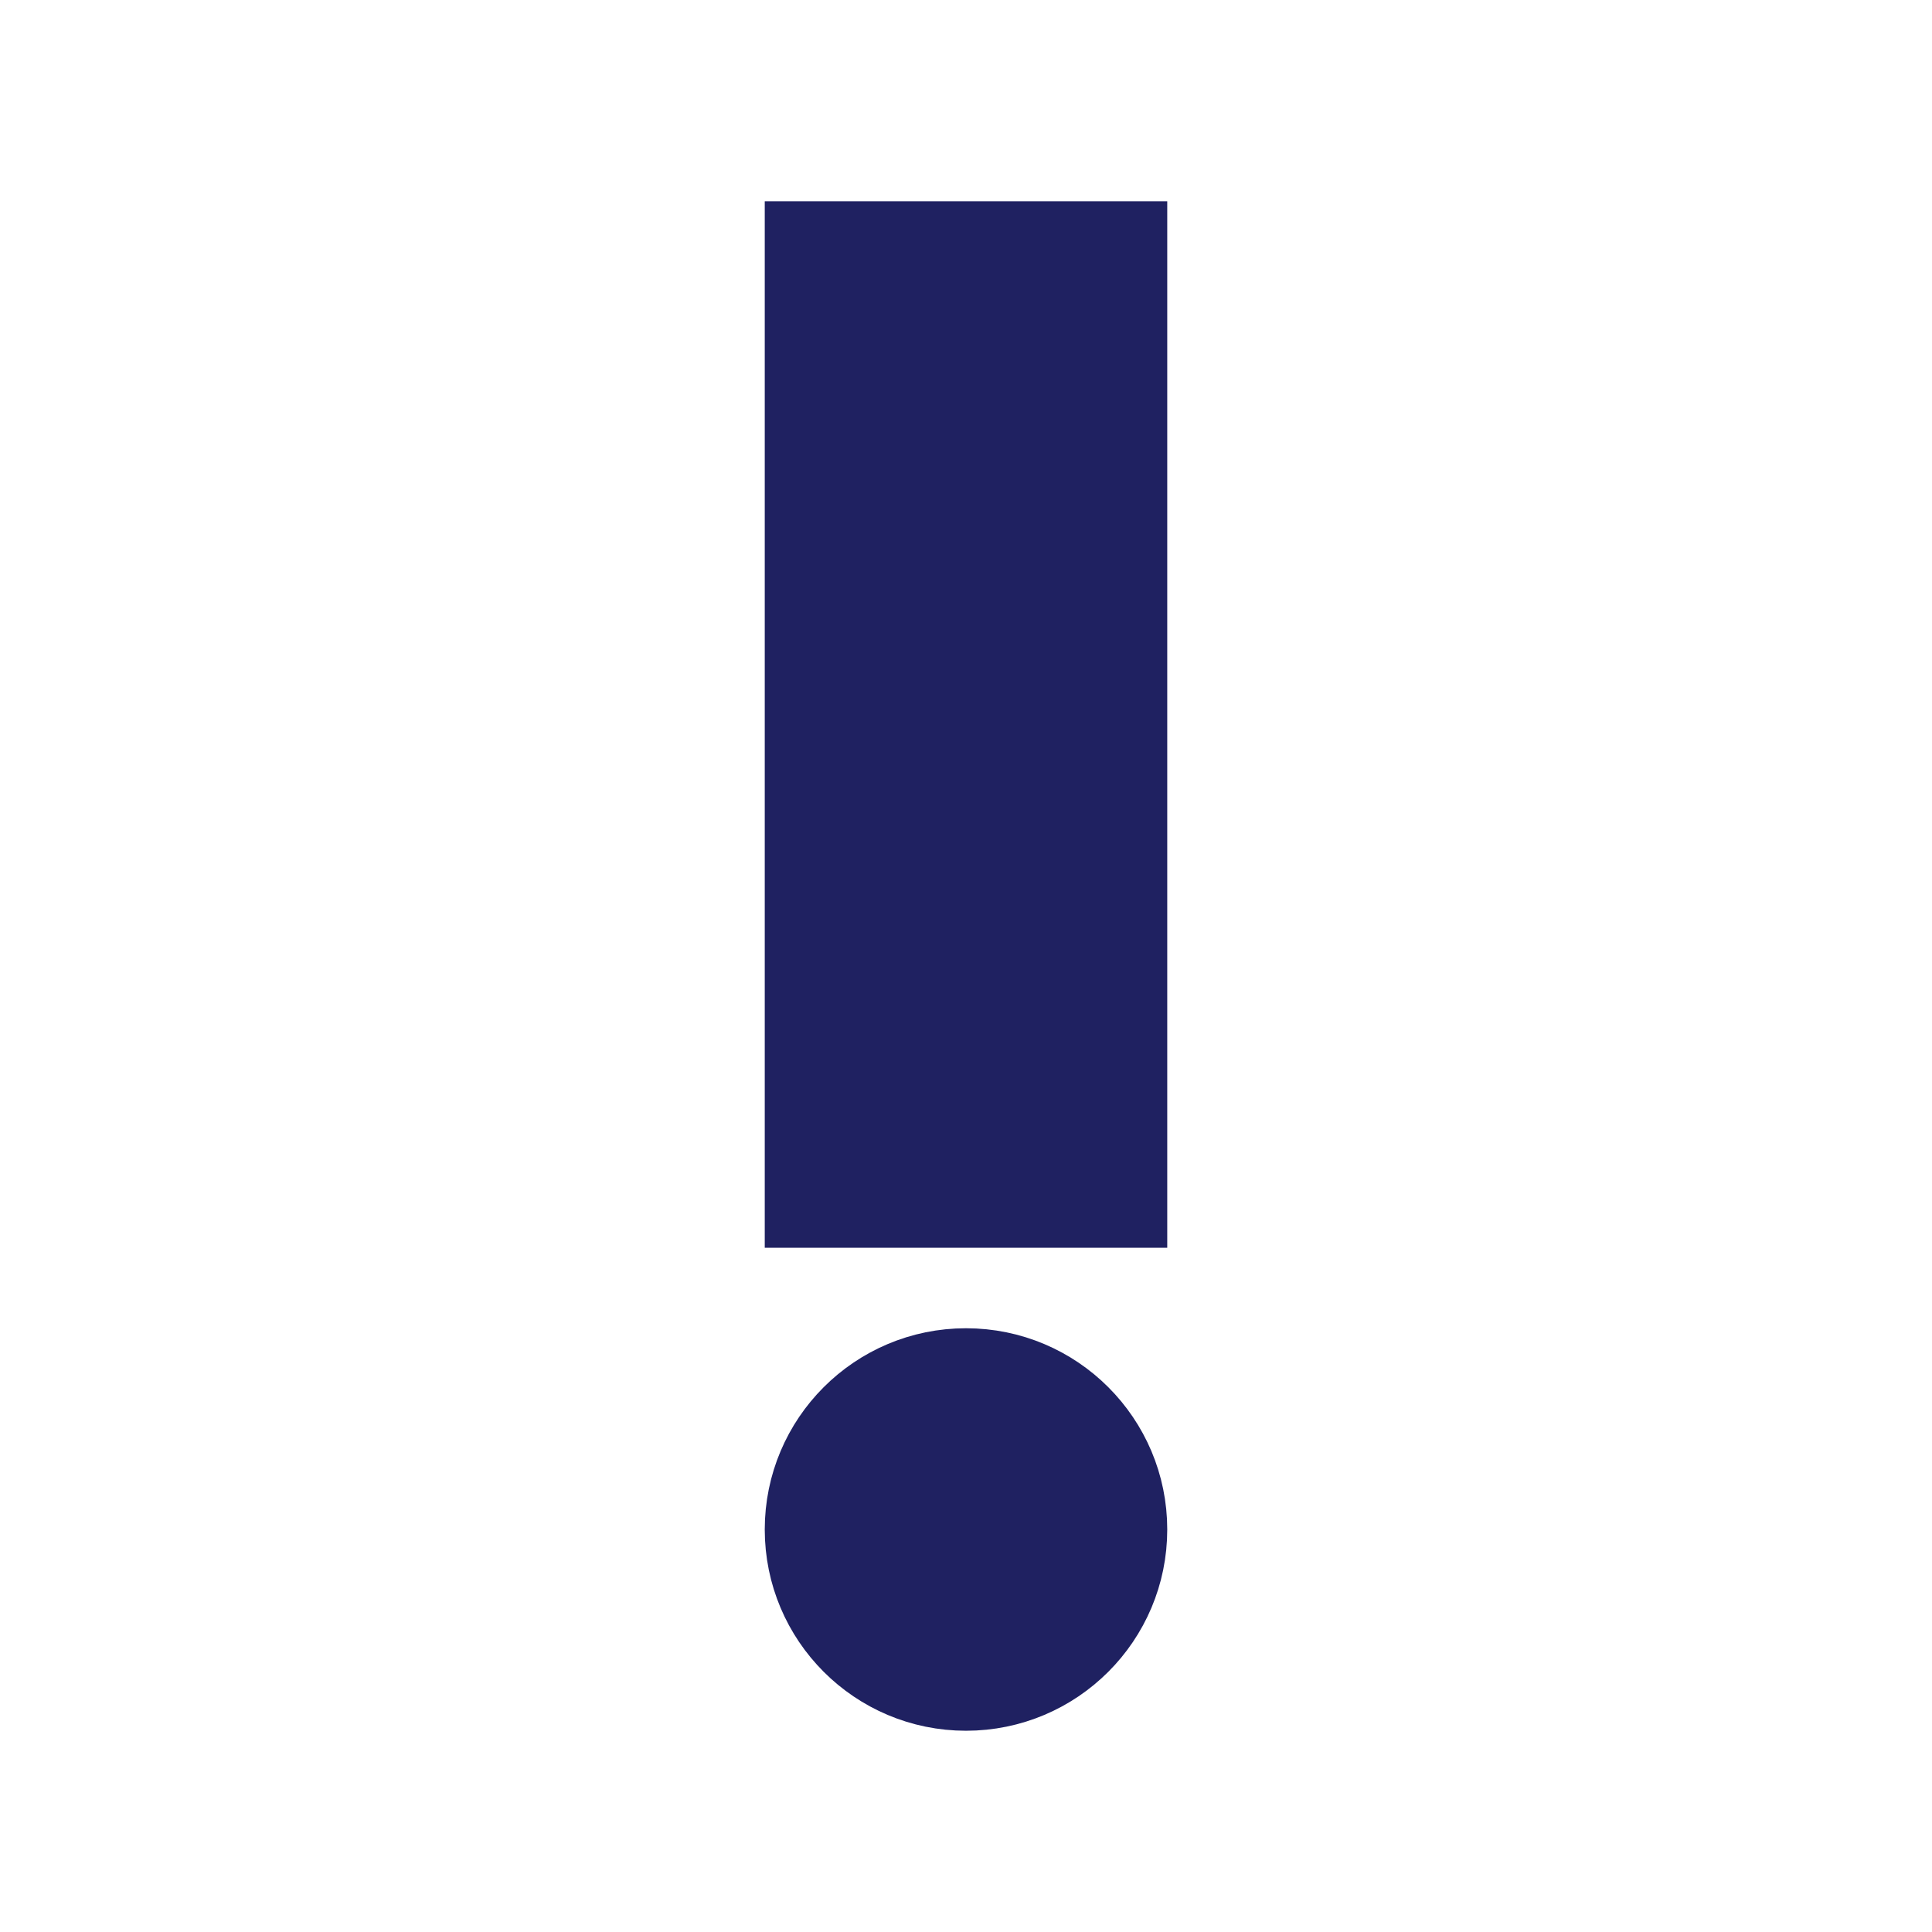
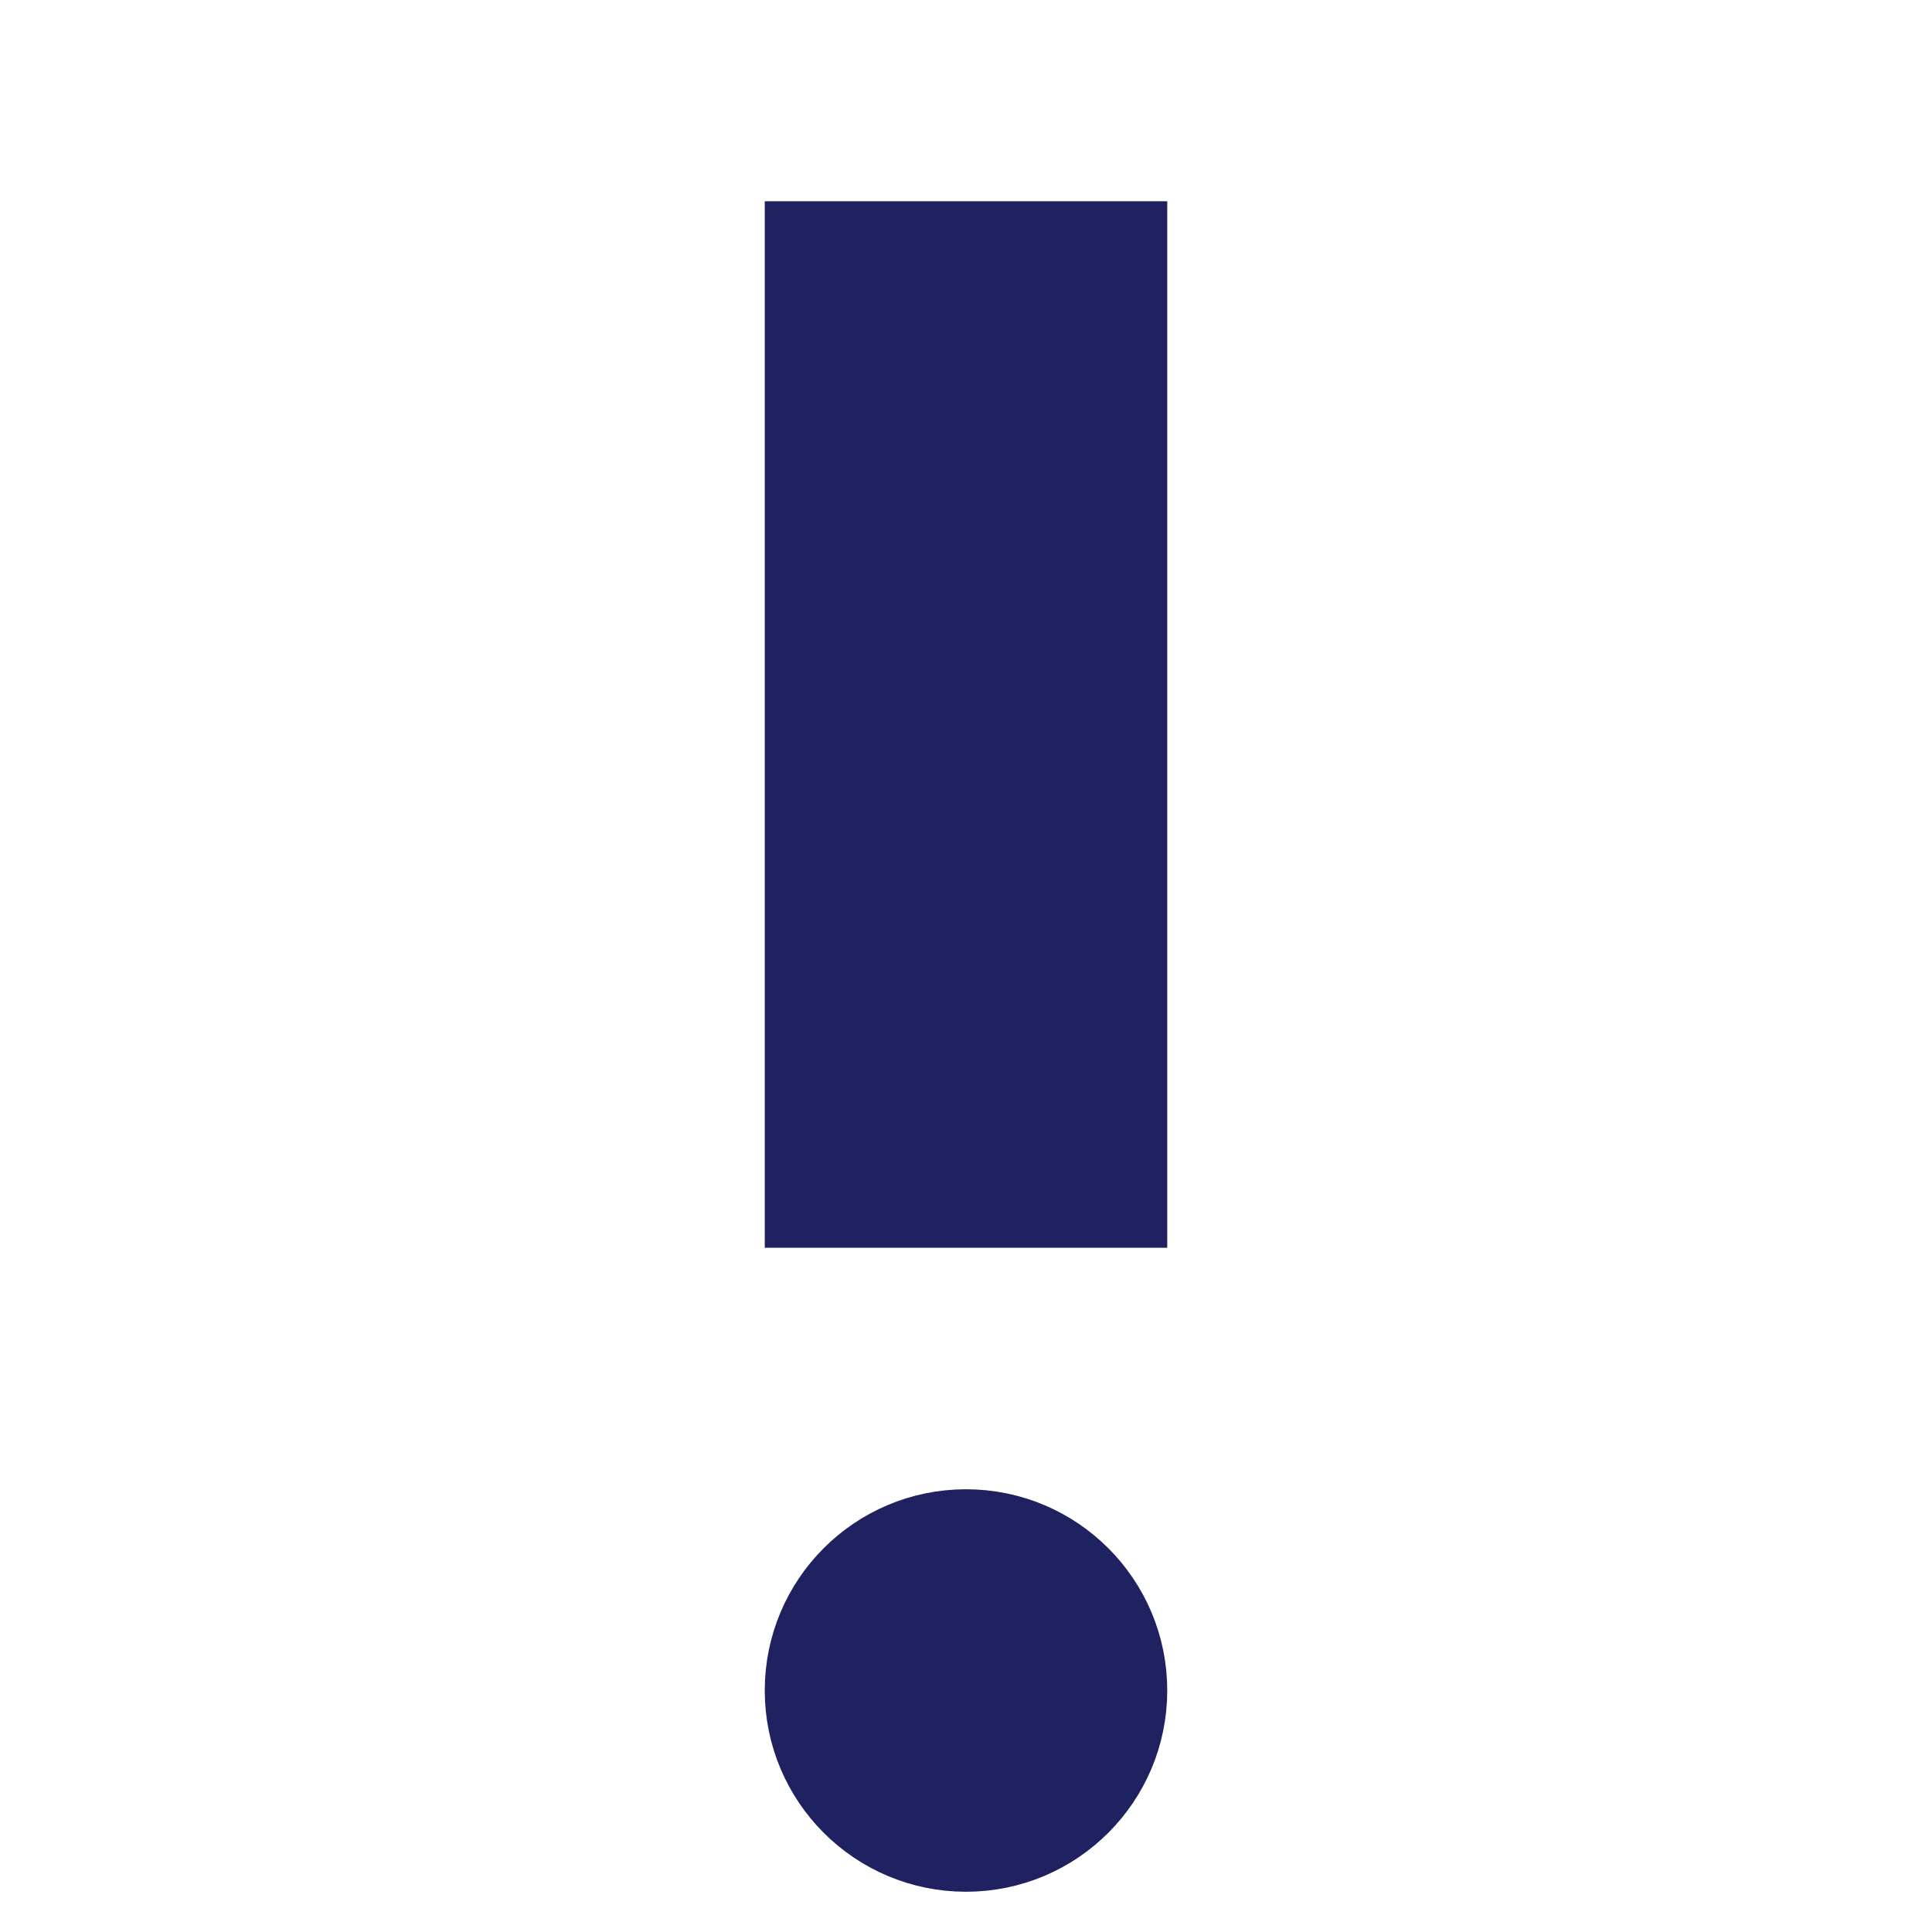
<svg xmlns="http://www.w3.org/2000/svg" viewBox="0 0 24 24">
  <path fill="none" d="M0 0h24v24H0V0z" />
-   <circle cx="12" cy="19" r="2" stroke="#1F2161" fill="#1F2161" />
+   <circle cx="12" cy="21" r="2" stroke="#1F2161" fill="#1F2161" />
  <path d="M10 3h4v12h-4z" stroke="#1F2161" fill="#1F2161" />
</svg>
